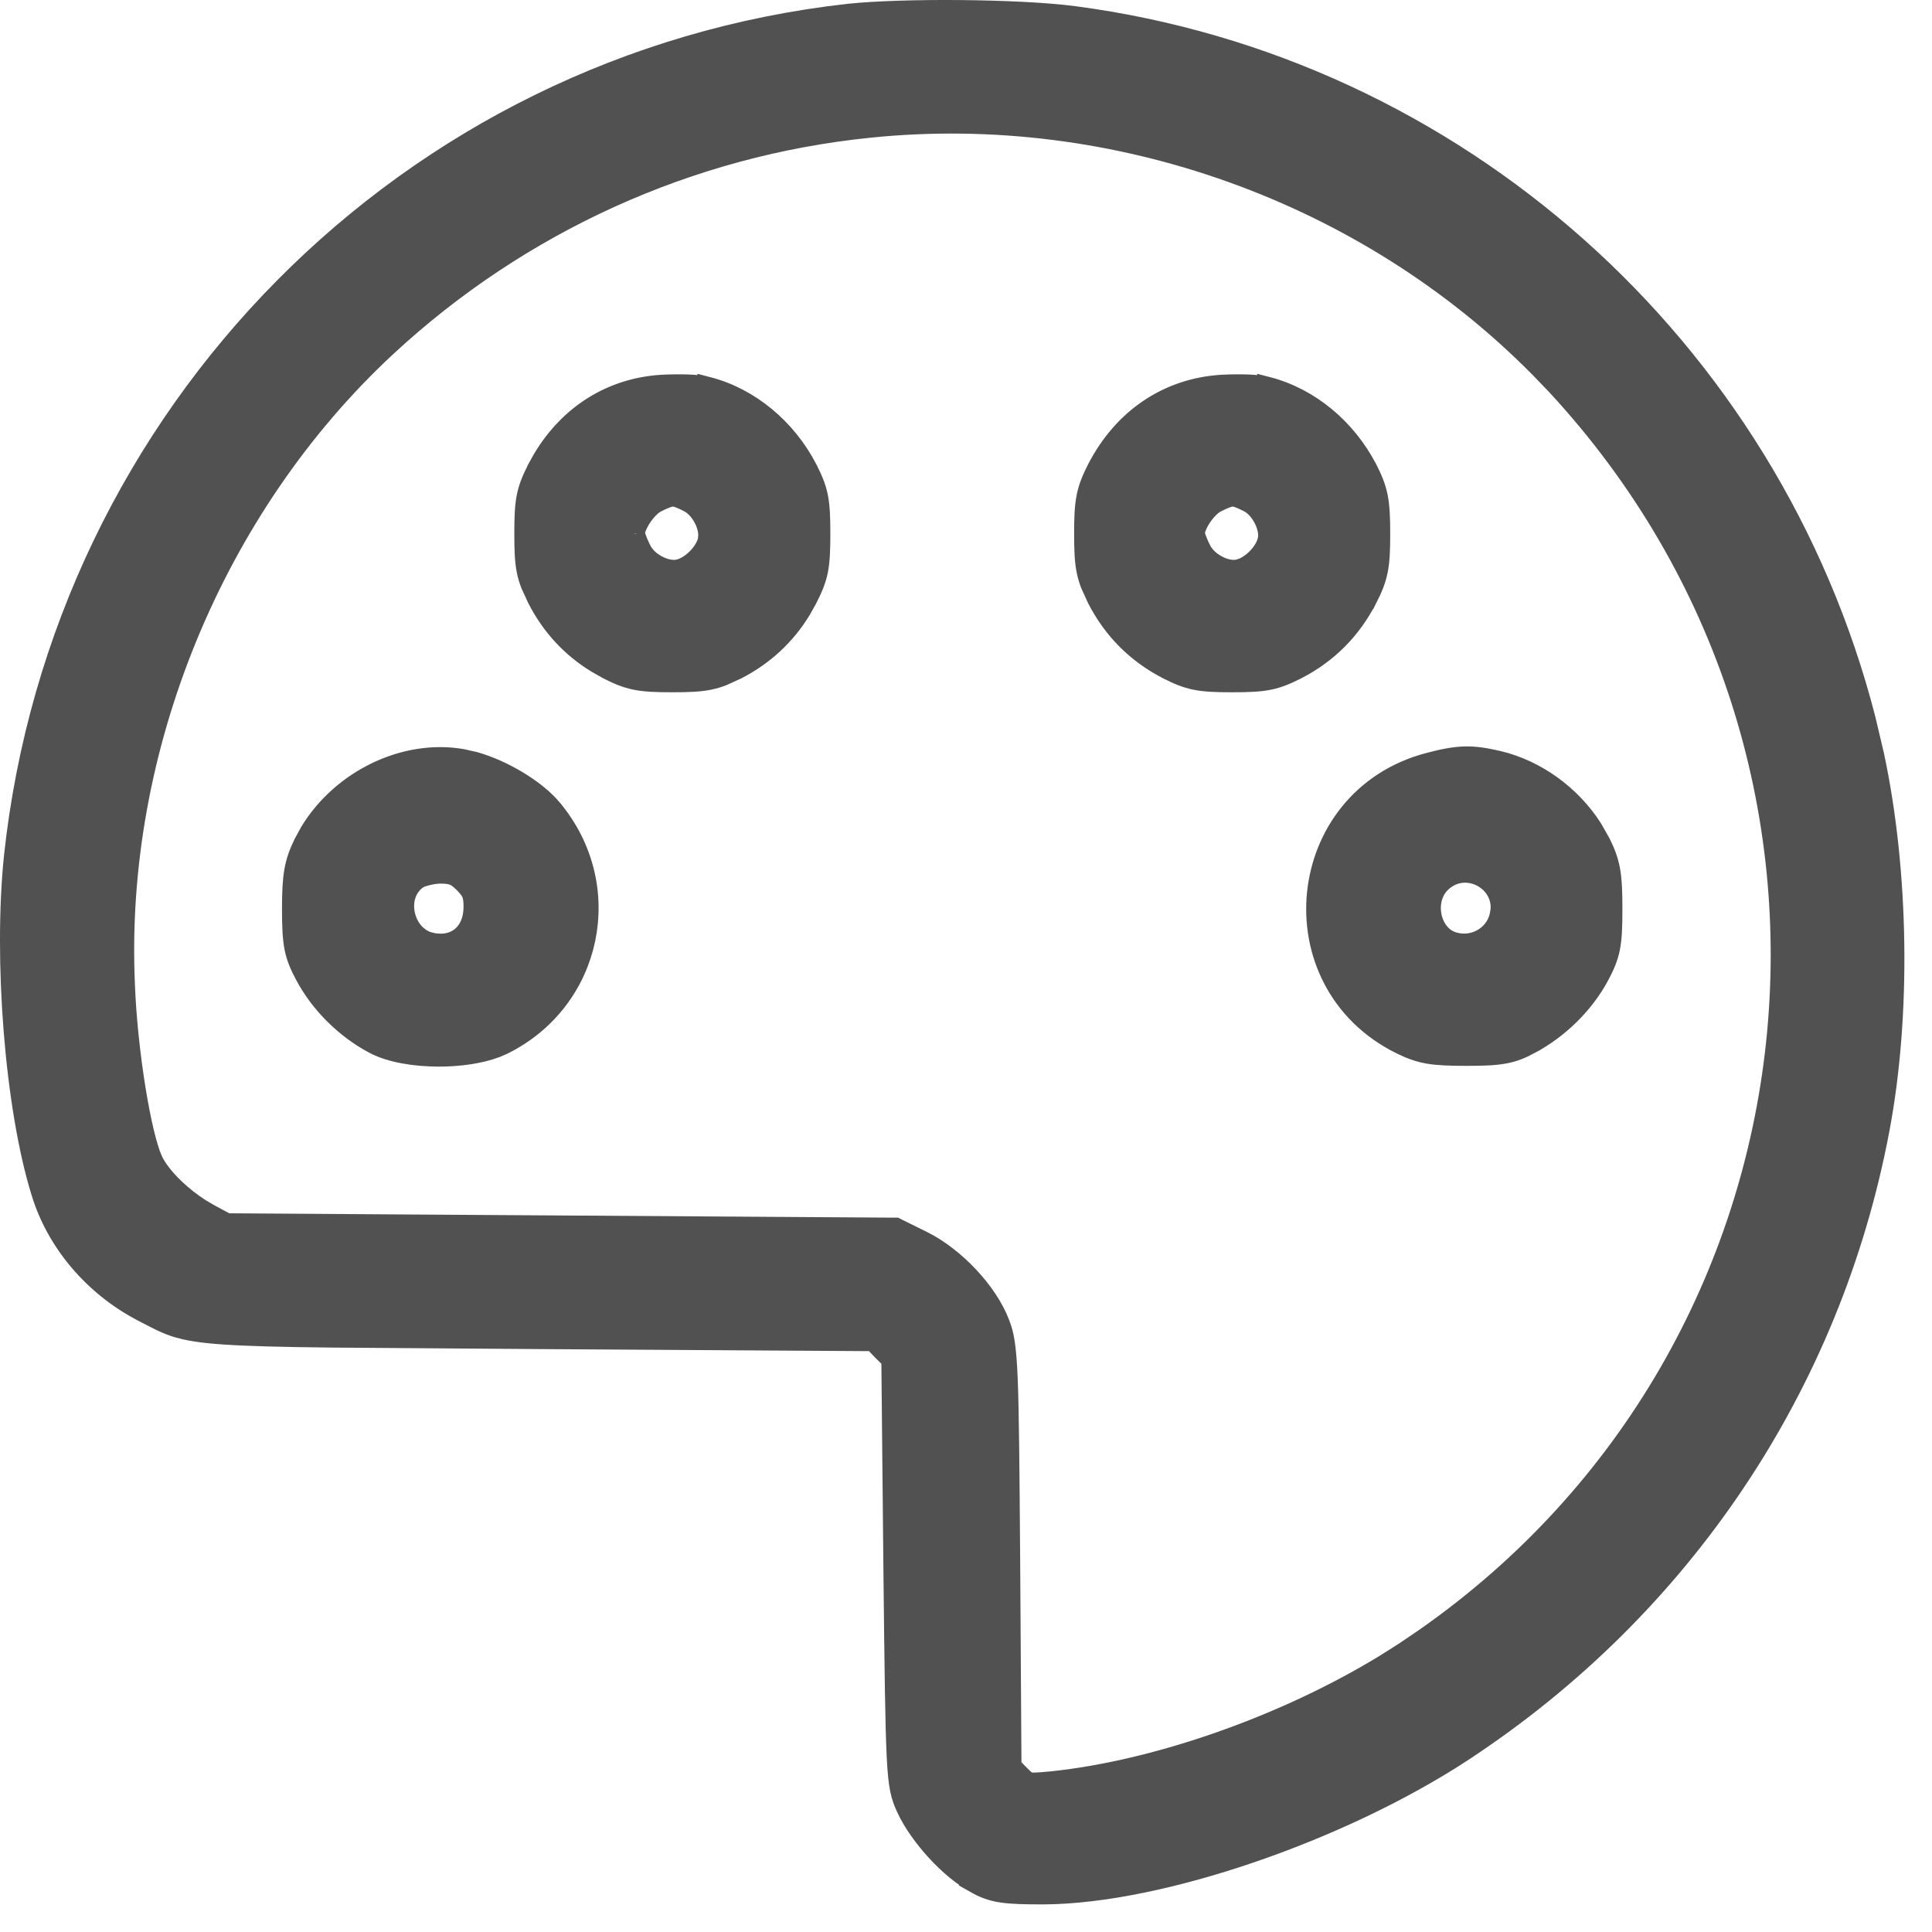
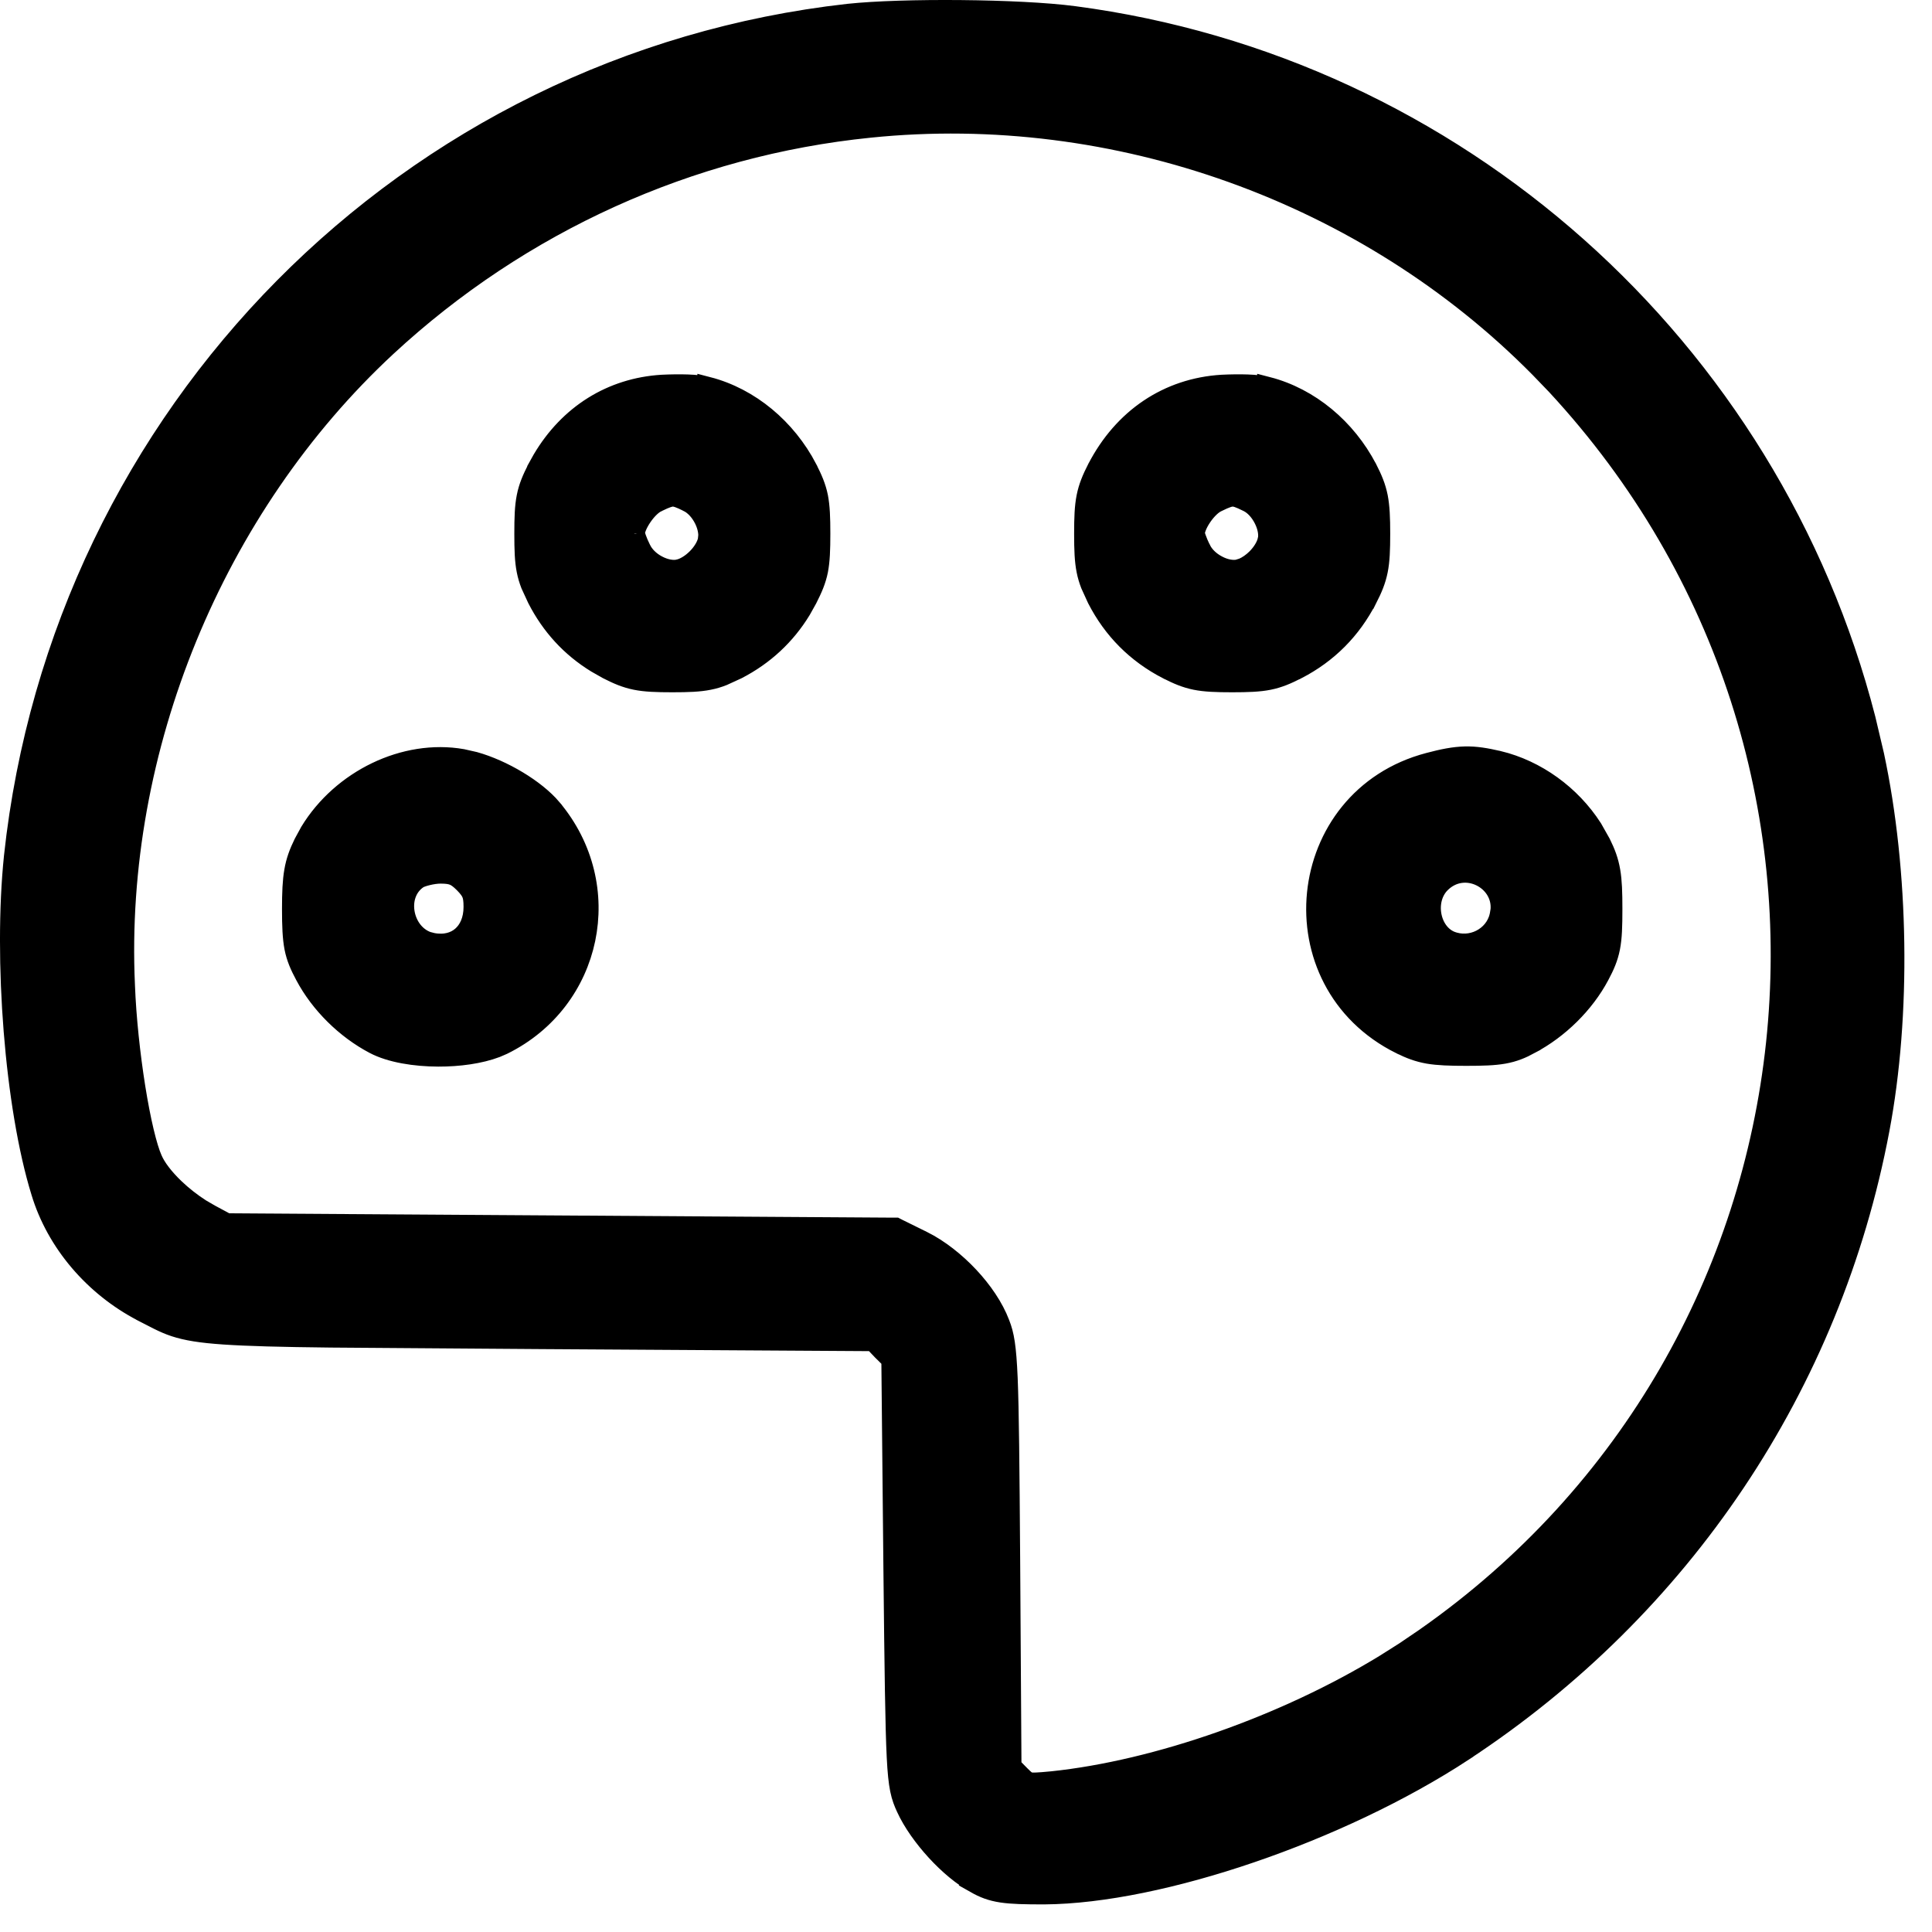
<svg xmlns="http://www.w3.org/2000/svg" width="28" height="28" viewBox="0 0 28 28" fill="none">
-   <path d="M15.563 0.238C14.772 0.134 13.079 0.121 12.295 0.205H12.294C5.923 0.92 0.899 5.995 0.207 12.414V12.415C0.053 13.901 0.219 16.041 0.6 17.273C0.821 18.007 1.369 18.641 2.062 19.002L2.063 19.003C2.236 19.09 2.367 19.168 2.534 19.223C2.705 19.279 2.91 19.313 3.248 19.336C3.585 19.359 4.066 19.372 4.794 19.38L7.822 19.402L12.659 19.432L12.786 19.566L12.79 19.57L12.791 19.569L12.923 19.697L12.953 22.739C12.969 24.242 12.979 25.023 13.001 25.463C13.012 25.683 13.027 25.826 13.049 25.935C13.072 26.047 13.102 26.12 13.138 26.198C13.232 26.404 13.393 26.629 13.571 26.823C13.748 27.016 13.953 27.19 14.141 27.29L14.14 27.291C14.26 27.359 14.367 27.401 14.52 27.424C14.665 27.446 14.852 27.45 15.132 27.45H15.133C15.979 27.444 17.051 27.216 18.13 26.847C19.21 26.478 20.308 25.964 21.204 25.377V25.376C24.375 23.293 26.536 20.07 27.234 16.371C27.549 14.71 27.516 12.628 27.157 10.948L27.033 10.423C25.648 5.035 21.102 0.967 15.563 0.238ZM12.605 1.846C16.171 1.481 19.814 2.791 22.319 5.329L22.559 5.578C27.588 11.005 26.66 19.548 20.651 23.746L20.361 23.943L20.078 24.122C18.634 25.006 16.772 25.662 15.245 25.821H15.244C15.037 25.841 14.962 25.844 14.915 25.833C14.886 25.827 14.866 25.816 14.781 25.731L14.654 25.602L14.635 22.604C14.625 21.215 14.618 20.438 14.599 19.975C14.579 19.513 14.549 19.345 14.485 19.184C14.397 18.951 14.233 18.711 14.038 18.503C13.842 18.294 13.607 18.109 13.373 17.991L13.372 17.991L13.011 17.813L12.98 17.797H12.946L3.285 17.734L3.045 17.605L2.907 17.525C2.771 17.438 2.639 17.334 2.524 17.224C2.37 17.076 2.257 16.927 2.205 16.806L2.204 16.804C2.125 16.627 2.033 16.239 1.957 15.763C1.882 15.292 1.824 14.753 1.806 14.283V14.281C1.649 10.858 3.095 7.344 5.599 5.02C7.54 3.222 9.995 2.11 12.605 1.846ZM6.698 11.005C5.868 10.86 4.955 11.304 4.496 12.058L4.405 12.225C4.338 12.363 4.294 12.479 4.269 12.626C4.244 12.769 4.237 12.936 4.237 13.175C4.237 13.423 4.244 13.59 4.271 13.733C4.3 13.88 4.351 13.994 4.427 14.136C4.644 14.545 5.014 14.91 5.427 15.127C5.664 15.252 6.016 15.307 6.352 15.308C6.646 15.309 6.954 15.268 7.19 15.178L7.287 15.136C8.585 14.495 8.932 12.841 7.995 11.724V11.723C7.757 11.441 7.285 11.16 6.875 11.045L6.698 11.005ZM21.23 10.968C21.074 10.972 20.916 11.003 20.709 11.058C18.756 11.571 18.485 14.228 20.301 15.129H20.302C20.439 15.197 20.555 15.241 20.701 15.267C20.843 15.291 21.011 15.297 21.249 15.297C21.486 15.297 21.654 15.292 21.793 15.267C21.938 15.241 22.049 15.195 22.176 15.126V15.125C22.587 14.908 22.958 14.544 23.175 14.136C23.251 13.994 23.301 13.88 23.33 13.733C23.358 13.59 23.363 13.423 23.363 13.175C23.363 12.936 23.358 12.769 23.333 12.626C23.308 12.479 23.264 12.363 23.196 12.225L23.074 12.009C22.762 11.524 22.263 11.163 21.715 11.031H21.714C21.532 10.989 21.386 10.964 21.23 10.968ZM6.385 12.656C6.481 12.656 6.534 12.666 6.576 12.683C6.618 12.7 6.662 12.73 6.729 12.797C6.795 12.864 6.825 12.908 6.842 12.95C6.859 12.992 6.868 13.046 6.868 13.143C6.868 13.338 6.798 13.484 6.696 13.572C6.595 13.66 6.449 13.704 6.267 13.67L6.19 13.65C6.02 13.587 5.904 13.434 5.865 13.255C5.822 13.053 5.884 12.845 6.058 12.73C6.079 12.717 6.127 12.698 6.194 12.682C6.259 12.666 6.329 12.656 6.385 12.656ZM20.873 12.797C21.221 12.448 21.787 12.74 21.752 13.187L21.737 13.279L21.736 13.28C21.663 13.588 21.32 13.764 21.017 13.641C20.872 13.579 20.772 13.436 20.741 13.264C20.711 13.093 20.755 12.916 20.873 12.797ZM17.71 5.581H17.709C16.931 5.629 16.283 6.063 15.905 6.794L15.904 6.795C15.829 6.943 15.78 7.059 15.751 7.203C15.723 7.343 15.717 7.503 15.717 7.735C15.717 7.967 15.723 8.127 15.751 8.267C15.765 8.339 15.785 8.404 15.81 8.469L15.904 8.675C16.134 9.123 16.474 9.464 16.92 9.695H16.921C17.068 9.77 17.184 9.82 17.327 9.849C17.467 9.877 17.626 9.883 17.857 9.883C18.089 9.883 18.248 9.877 18.388 9.849C18.531 9.82 18.647 9.77 18.794 9.695H18.795C19.241 9.464 19.58 9.123 19.81 8.675H19.811C19.886 8.527 19.935 8.411 19.964 8.267C19.992 8.127 19.998 7.967 19.998 7.735C19.998 7.503 19.991 7.343 19.964 7.203C19.935 7.059 19.886 6.943 19.811 6.795L19.81 6.794C19.507 6.213 18.979 5.769 18.37 5.611V5.612C18.296 5.591 18.186 5.581 18.078 5.577C17.962 5.573 17.831 5.575 17.71 5.581ZM9.596 5.581H9.595C8.865 5.626 8.25 6.011 7.865 6.661L7.791 6.794V6.795C7.716 6.943 7.665 7.059 7.637 7.203C7.609 7.343 7.604 7.503 7.604 7.735C7.604 7.967 7.609 8.127 7.637 8.267C7.651 8.339 7.671 8.404 7.696 8.469L7.791 8.675C7.992 9.067 8.277 9.377 8.645 9.603L8.807 9.695C8.954 9.77 9.07 9.82 9.214 9.849C9.353 9.877 9.513 9.883 9.744 9.883C9.975 9.883 10.134 9.877 10.273 9.849C10.345 9.835 10.41 9.815 10.476 9.789L10.681 9.695C11.071 9.493 11.38 9.206 11.605 8.838L11.696 8.675C11.771 8.527 11.822 8.411 11.851 8.267C11.878 8.127 11.884 7.967 11.884 7.735C11.884 7.503 11.878 7.343 11.851 7.203C11.822 7.059 11.771 6.943 11.696 6.795V6.794C11.393 6.213 10.866 5.769 10.257 5.611V5.612C10.183 5.591 10.073 5.581 9.965 5.577C9.849 5.573 9.717 5.575 9.596 5.581ZM17.866 7.192C17.908 7.192 17.96 7.207 18.088 7.271L18.09 7.272C18.177 7.314 18.262 7.404 18.319 7.517C18.377 7.63 18.396 7.746 18.377 7.829L18.376 7.83C18.358 7.912 18.301 8.01 18.216 8.096C18.152 8.16 18.081 8.208 18.016 8.236L17.952 8.256V8.257C17.866 8.276 17.751 8.257 17.641 8.198C17.531 8.141 17.441 8.053 17.398 7.958L17.395 7.954C17.37 7.903 17.347 7.848 17.331 7.802C17.323 7.779 17.317 7.76 17.314 7.745C17.312 7.741 17.311 7.737 17.311 7.735C17.311 7.684 17.344 7.588 17.416 7.483C17.487 7.379 17.571 7.302 17.634 7.274L17.638 7.272C17.769 7.207 17.823 7.192 17.866 7.192ZM9.752 7.192C9.794 7.192 9.847 7.207 9.975 7.271L9.976 7.272C10.063 7.314 10.149 7.404 10.206 7.517C10.249 7.602 10.27 7.688 10.27 7.761L10.263 7.829V7.83C10.245 7.912 10.188 8.01 10.102 8.096C10.017 8.181 9.92 8.238 9.839 8.256L9.838 8.257C9.751 8.276 9.637 8.257 9.526 8.198C9.416 8.141 9.328 8.053 9.284 7.958L9.282 7.954C9.256 7.903 9.233 7.848 9.217 7.802C9.209 7.779 9.203 7.76 9.199 7.745C9.195 7.729 9.196 7.727 9.196 7.735C9.196 7.684 9.231 7.588 9.303 7.483C9.374 7.379 9.457 7.302 9.521 7.274L9.524 7.272C9.655 7.208 9.709 7.192 9.752 7.192Z" fill="#515151" stroke="#515151" stroke-width="0.3" />
+   <path d="M15.563 0.238C14.772 0.134 13.079 0.121 12.295 0.205H12.294C5.923 0.92 0.899 5.995 0.207 12.414V12.415C0.053 13.901 0.219 16.041 0.6 17.273C0.821 18.007 1.369 18.641 2.062 19.002L2.063 19.003C2.236 19.09 2.367 19.168 2.534 19.223C2.705 19.279 2.91 19.313 3.248 19.336C3.585 19.359 4.066 19.372 4.794 19.38L7.822 19.402L12.659 19.432L12.786 19.566L12.79 19.57L12.791 19.569L12.923 19.697L12.953 22.739C12.969 24.242 12.979 25.023 13.001 25.463C13.012 25.683 13.027 25.826 13.049 25.935C13.072 26.047 13.102 26.12 13.138 26.198C13.232 26.404 13.393 26.629 13.571 26.823C13.748 27.016 13.953 27.19 14.141 27.29L14.14 27.291C14.26 27.359 14.367 27.401 14.52 27.424C14.665 27.446 14.852 27.45 15.132 27.45H15.133C15.979 27.444 17.051 27.216 18.13 26.847C19.21 26.478 20.308 25.964 21.204 25.377V25.376C24.375 23.293 26.536 20.07 27.234 16.371C27.549 14.71 27.516 12.628 27.157 10.948L27.033 10.423C25.648 5.035 21.102 0.967 15.563 0.238ZM12.605 1.846C16.171 1.481 19.814 2.791 22.319 5.329L22.559 5.578C27.588 11.005 26.66 19.548 20.651 23.746L20.361 23.943L20.078 24.122C18.634 25.006 16.772 25.662 15.245 25.821H15.244C15.037 25.841 14.962 25.844 14.915 25.833C14.886 25.827 14.866 25.816 14.781 25.731L14.654 25.602L14.635 22.604C14.625 21.215 14.618 20.438 14.599 19.975C14.579 19.513 14.549 19.345 14.485 19.184C14.397 18.951 14.233 18.711 14.038 18.503C13.842 18.294 13.607 18.109 13.373 17.991L13.372 17.991L13.011 17.813L12.98 17.797H12.946L3.285 17.734L3.045 17.605L2.907 17.525C2.771 17.438 2.639 17.334 2.524 17.224C2.37 17.076 2.257 16.927 2.205 16.806L2.204 16.804C2.125 16.627 2.033 16.239 1.957 15.763C1.882 15.292 1.824 14.753 1.806 14.283V14.281C1.649 10.858 3.095 7.344 5.599 5.02C7.54 3.222 9.995 2.11 12.605 1.846ZM6.698 11.005C5.868 10.86 4.955 11.304 4.496 12.058L4.405 12.225C4.338 12.363 4.294 12.479 4.269 12.626C4.244 12.769 4.237 12.936 4.237 13.175C4.237 13.423 4.244 13.59 4.271 13.733C4.3 13.88 4.351 13.994 4.427 14.136C4.644 14.545 5.014 14.91 5.427 15.127C5.664 15.252 6.016 15.307 6.352 15.308C6.646 15.309 6.954 15.268 7.19 15.178L7.287 15.136C8.585 14.495 8.932 12.841 7.995 11.724V11.723C7.757 11.441 7.285 11.16 6.875 11.045L6.698 11.005ZM21.23 10.968C21.074 10.972 20.916 11.003 20.709 11.058C18.756 11.571 18.485 14.228 20.301 15.129H20.302C20.439 15.197 20.555 15.241 20.701 15.267C20.843 15.291 21.011 15.297 21.249 15.297C21.486 15.297 21.654 15.292 21.793 15.267C21.938 15.241 22.049 15.195 22.176 15.126V15.125C22.587 14.908 22.958 14.544 23.175 14.136C23.251 13.994 23.301 13.88 23.33 13.733C23.358 13.59 23.363 13.423 23.363 13.175C23.363 12.936 23.358 12.769 23.333 12.626C23.308 12.479 23.264 12.363 23.196 12.225L23.074 12.009C22.762 11.524 22.263 11.163 21.715 11.031H21.714C21.532 10.989 21.386 10.964 21.23 10.968ZM6.385 12.656C6.481 12.656 6.534 12.666 6.576 12.683C6.618 12.7 6.662 12.73 6.729 12.797C6.795 12.864 6.825 12.908 6.842 12.95C6.859 12.992 6.868 13.046 6.868 13.143C6.868 13.338 6.798 13.484 6.696 13.572C6.595 13.66 6.449 13.704 6.267 13.67L6.19 13.65C6.02 13.587 5.904 13.434 5.865 13.255C5.822 13.053 5.884 12.845 6.058 12.73C6.079 12.717 6.127 12.698 6.194 12.682C6.259 12.666 6.329 12.656 6.385 12.656ZM20.873 12.797C21.221 12.448 21.787 12.74 21.752 13.187L21.737 13.279L21.736 13.28C21.663 13.588 21.32 13.764 21.017 13.641C20.872 13.579 20.772 13.436 20.741 13.264C20.711 13.093 20.755 12.916 20.873 12.797ZM17.71 5.581H17.709C16.931 5.629 16.283 6.063 15.905 6.794L15.904 6.795C15.829 6.943 15.78 7.059 15.751 7.203C15.723 7.343 15.717 7.503 15.717 7.735C15.717 7.967 15.723 8.127 15.751 8.267C15.765 8.339 15.785 8.404 15.81 8.469L15.904 8.675C16.134 9.123 16.474 9.464 16.92 9.695H16.921C17.068 9.77 17.184 9.82 17.327 9.849C17.467 9.877 17.626 9.883 17.857 9.883C18.089 9.883 18.248 9.877 18.388 9.849C18.531 9.82 18.647 9.77 18.794 9.695H18.795C19.241 9.464 19.58 9.123 19.81 8.675H19.811C19.886 8.527 19.935 8.411 19.964 8.267C19.992 8.127 19.998 7.967 19.998 7.735C19.998 7.503 19.991 7.343 19.964 7.203C19.935 7.059 19.886 6.943 19.811 6.795L19.81 6.794C19.507 6.213 18.979 5.769 18.37 5.611V5.612C18.296 5.591 18.186 5.581 18.078 5.577C17.962 5.573 17.831 5.575 17.71 5.581ZM9.596 5.581H9.595C8.865 5.626 8.25 6.011 7.865 6.661L7.791 6.794V6.795C7.716 6.943 7.665 7.059 7.637 7.203C7.609 7.343 7.604 7.503 7.604 7.735C7.604 7.967 7.609 8.127 7.637 8.267C7.651 8.339 7.671 8.404 7.696 8.469L7.791 8.675C7.992 9.067 8.277 9.377 8.645 9.603L8.807 9.695C8.954 9.77 9.07 9.82 9.214 9.849C9.353 9.877 9.513 9.883 9.744 9.883C9.975 9.883 10.134 9.877 10.273 9.849C10.345 9.835 10.41 9.815 10.476 9.789L10.681 9.695C11.071 9.493 11.38 9.206 11.605 8.838L11.696 8.675C11.771 8.527 11.822 8.411 11.851 8.267C11.878 8.127 11.884 7.967 11.884 7.735C11.884 7.503 11.878 7.343 11.851 7.203C11.822 7.059 11.771 6.943 11.696 6.795V6.794C11.393 6.213 10.866 5.769 10.257 5.611V5.612C10.183 5.591 10.073 5.581 9.965 5.577C9.849 5.573 9.717 5.575 9.596 5.581ZM17.866 7.192C17.908 7.192 17.96 7.207 18.088 7.271L18.09 7.272C18.177 7.314 18.262 7.404 18.319 7.517C18.377 7.63 18.396 7.746 18.377 7.829L18.376 7.83C18.358 7.912 18.301 8.01 18.216 8.096C18.152 8.16 18.081 8.208 18.016 8.236L17.952 8.256V8.257C17.866 8.276 17.751 8.257 17.641 8.198C17.531 8.141 17.441 8.053 17.398 7.958L17.395 7.954C17.37 7.903 17.347 7.848 17.331 7.802C17.323 7.779 17.317 7.76 17.314 7.745C17.312 7.741 17.311 7.737 17.311 7.735C17.311 7.684 17.344 7.588 17.416 7.483C17.487 7.379 17.571 7.302 17.634 7.274L17.638 7.272C17.769 7.207 17.823 7.192 17.866 7.192ZM9.752 7.192C9.794 7.192 9.847 7.207 9.975 7.271L9.976 7.272C10.063 7.314 10.149 7.404 10.206 7.517C10.249 7.602 10.27 7.688 10.27 7.761L10.263 7.829V7.83C10.245 7.912 10.188 8.01 10.102 8.096C10.017 8.181 9.92 8.238 9.839 8.256L9.838 8.257C9.751 8.276 9.637 8.257 9.526 8.198C9.416 8.141 9.328 8.053 9.284 7.958L9.282 7.954C9.256 7.903 9.233 7.848 9.217 7.802C9.209 7.779 9.203 7.76 9.199 7.745C9.195 7.729 9.196 7.727 9.196 7.735C9.196 7.684 9.231 7.588 9.303 7.483C9.374 7.379 9.457 7.302 9.521 7.274L9.524 7.272C9.655 7.208 9.709 7.192 9.752 7.192Z" fill="black" stroke="black" stroke-width="0.3" />
</svg>
